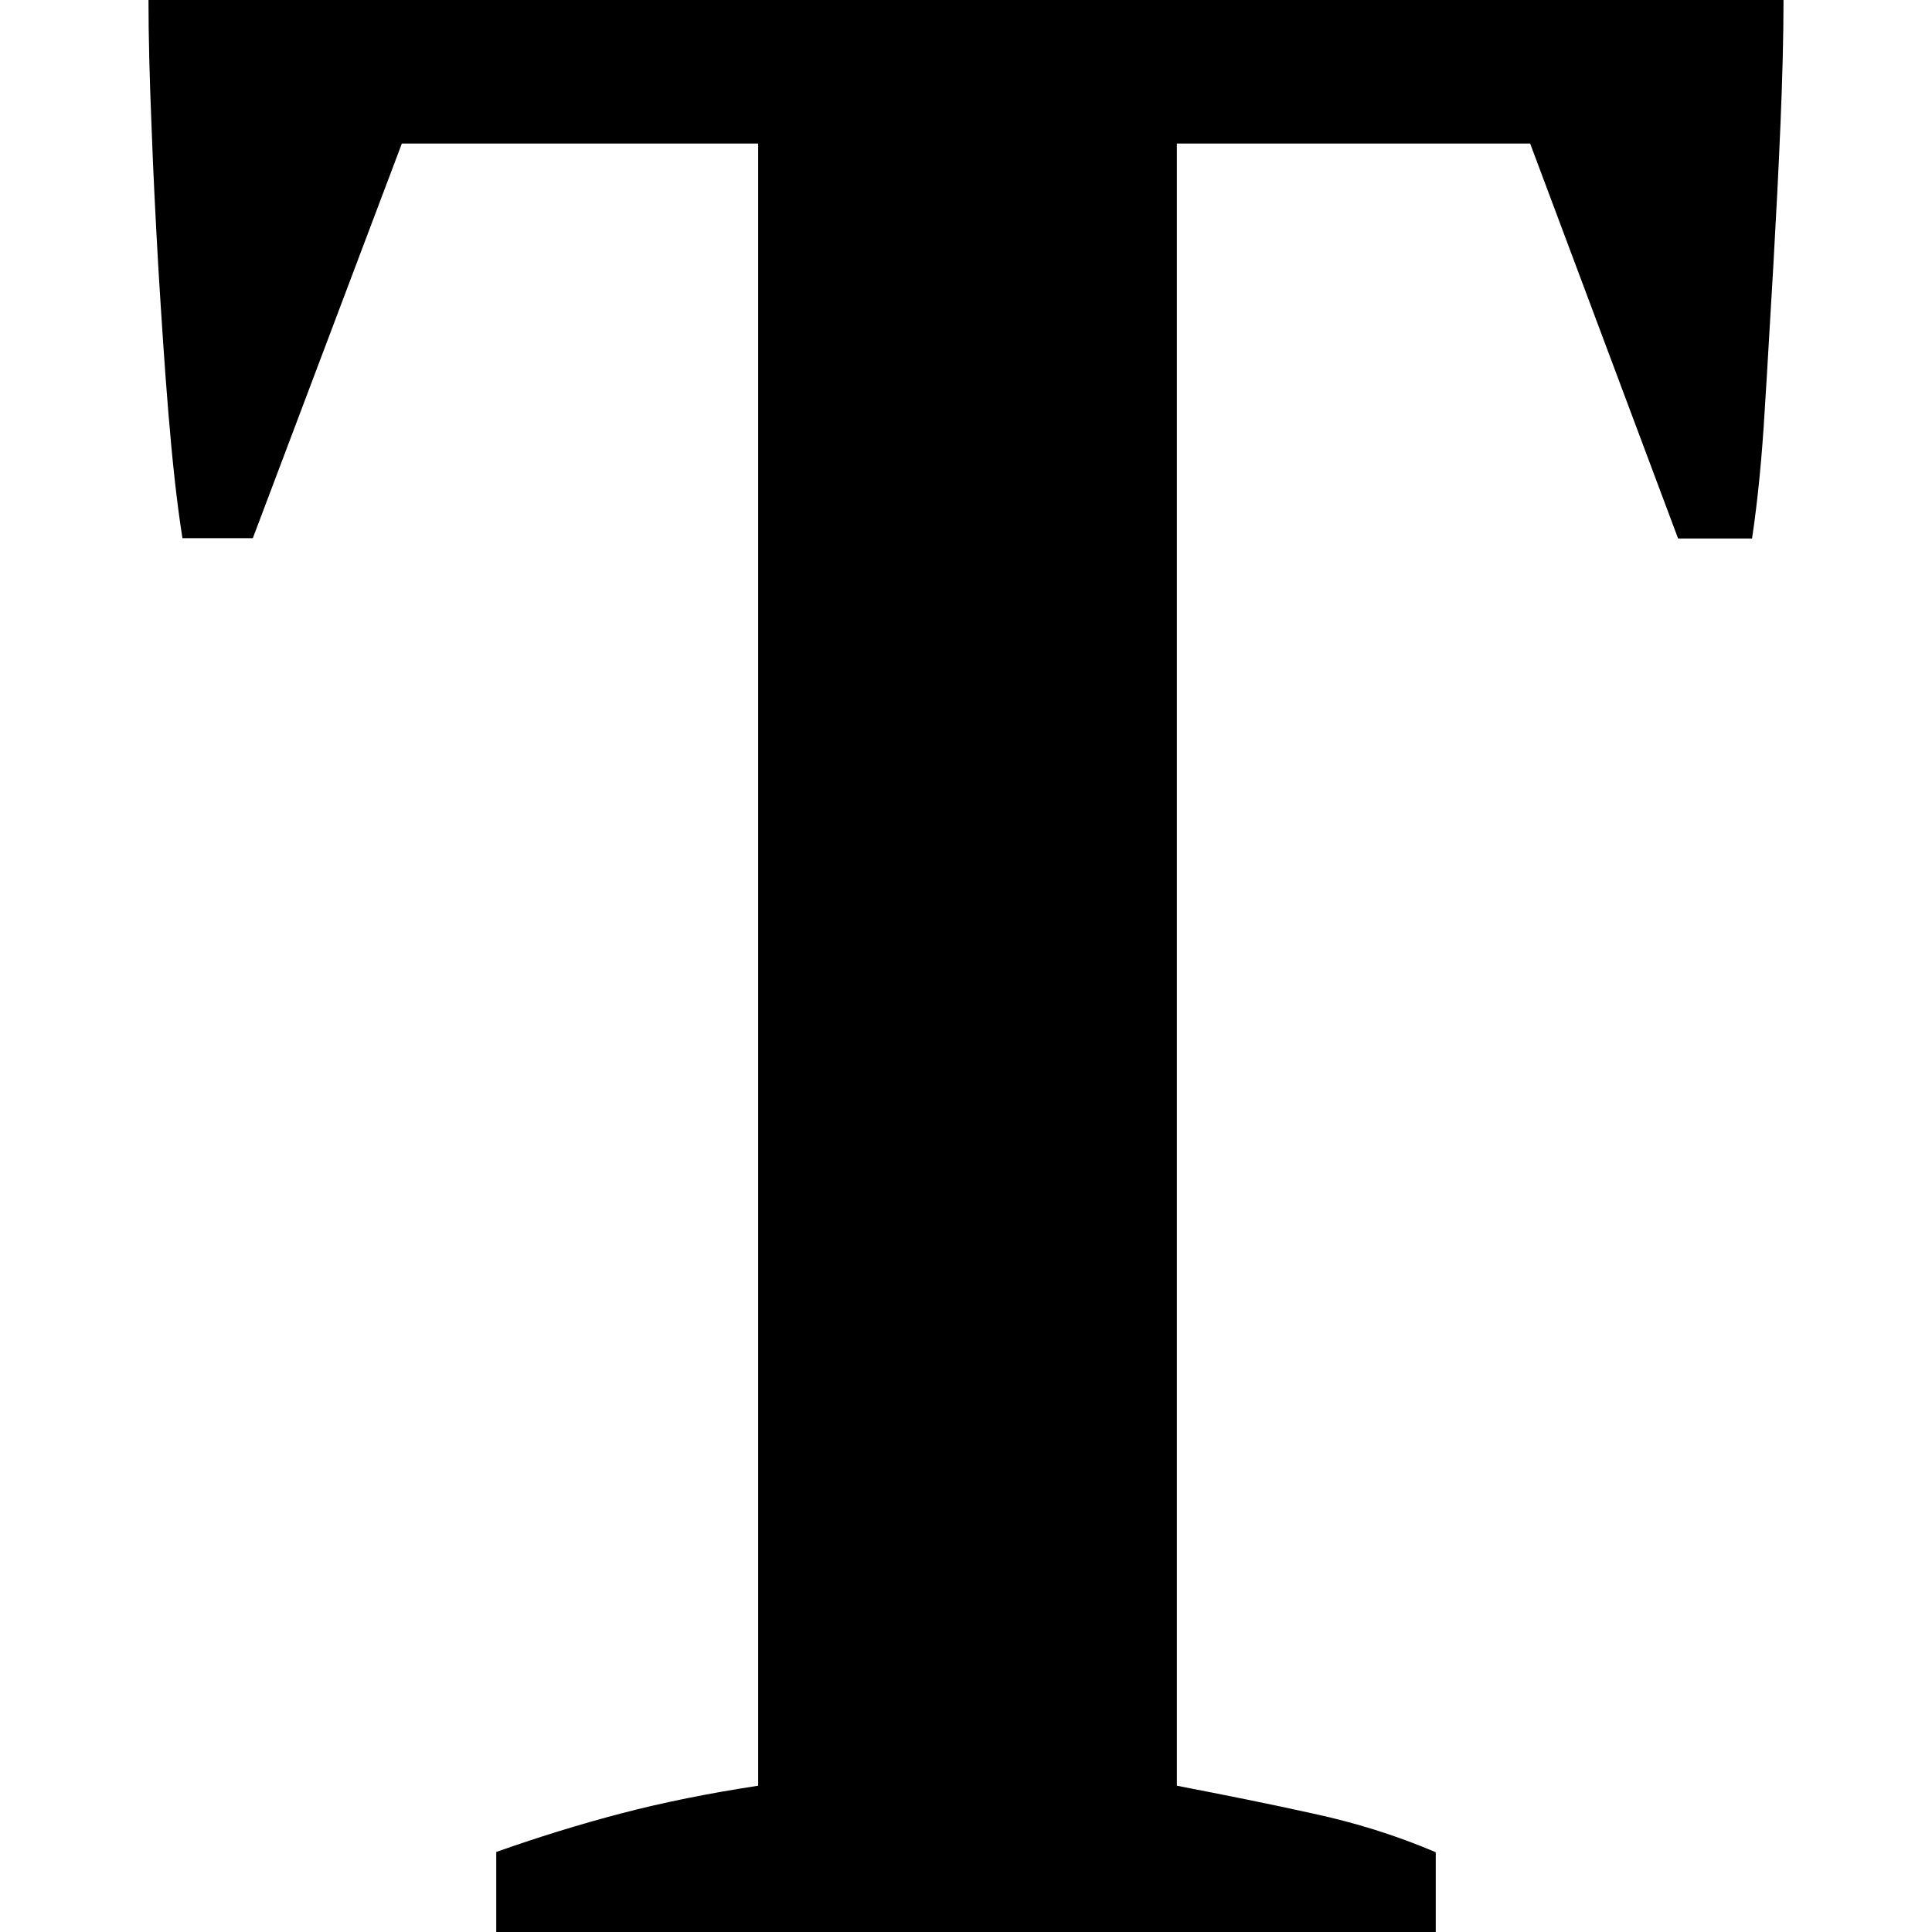
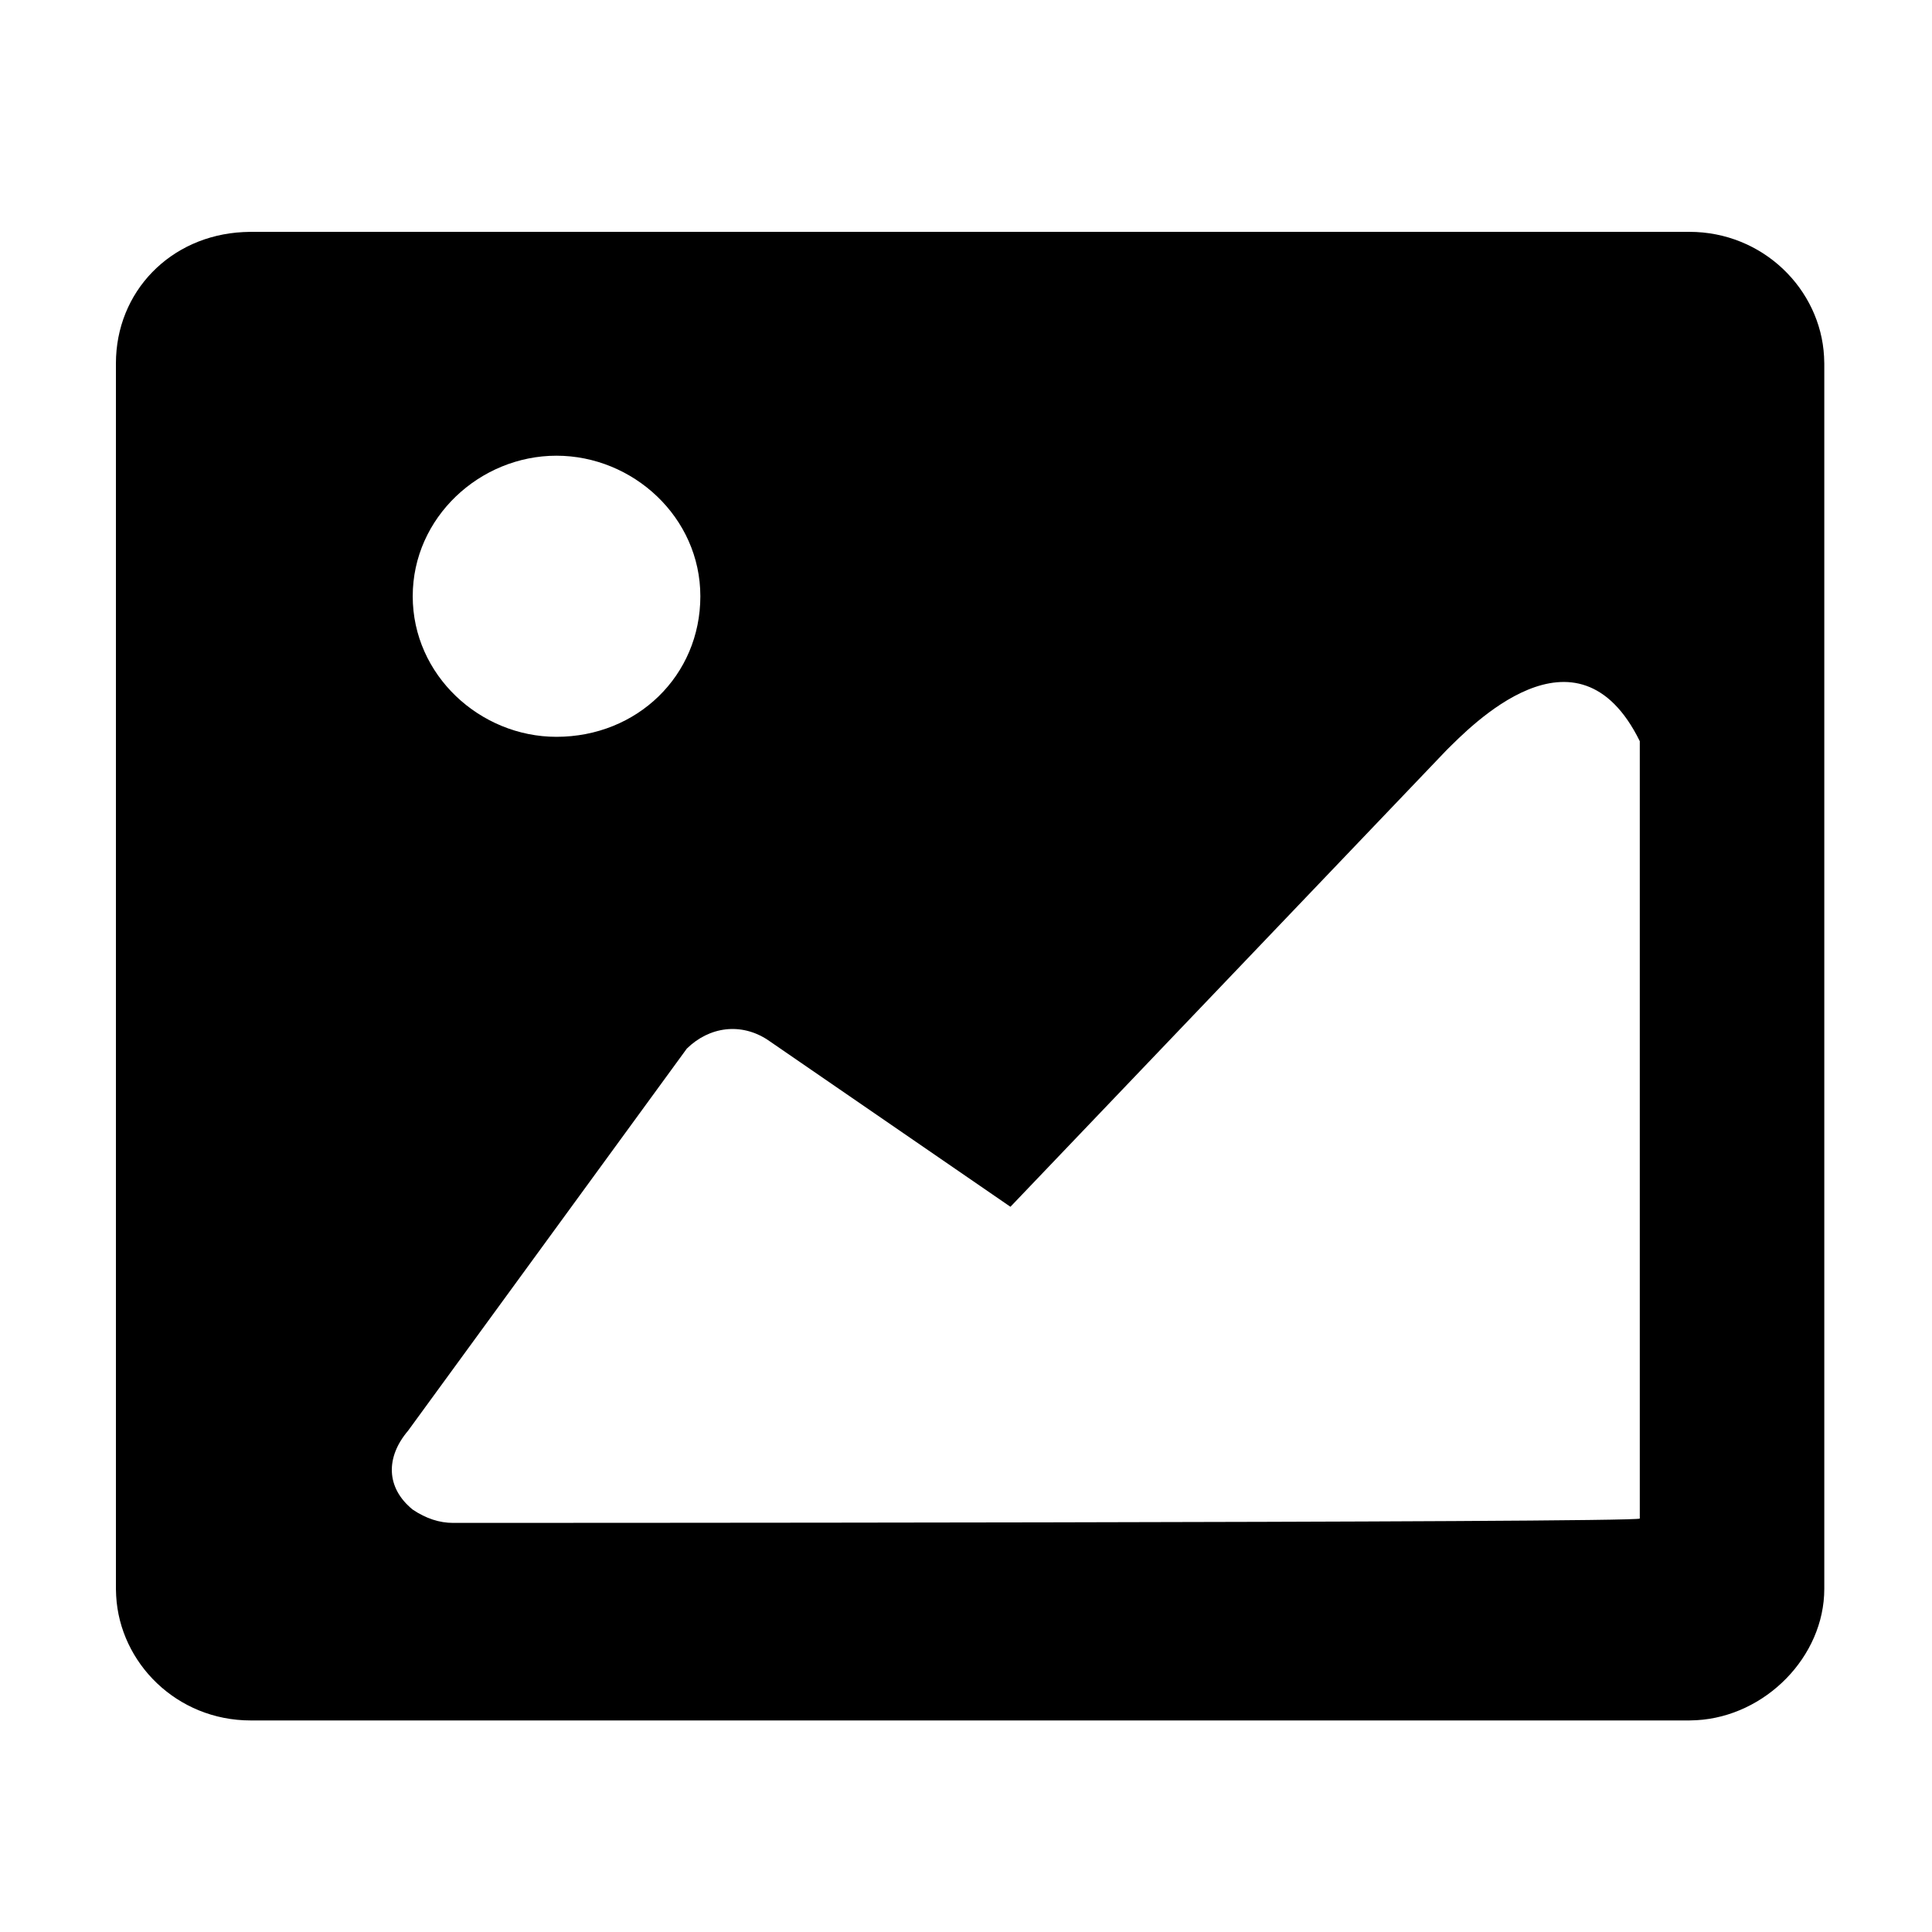
- <svg xmlns="http://www.w3.org/2000/svg" version="1.1" width="7px" height="7px">
-   <g transform="matrix(1 0 0 1 -1729 -5340 )">
-     <path d="M 5.202 6.711  L 5.202 7  L 1.798 7  L 1.798 6.71  C 1.948 6.657  2.099 6.61  2.252 6.57  C 2.405 6.53  2.57 6.497  2.747 6.47  L 2.747 0.52  L 1.456 0.52  L 0.916 1.95  L 0.661 1.95  C 0.64 1.817  0.624 1.665  0.61 1.495  C 0.596 1.326  0.585 1.152  0.574 0.975  C 0.564 0.799  0.555 0.625  0.549 0.456  C 0.542 0.286  0.538 0.134  0.538 0  L 6.462 0  C 6.462 0.134  6.458 0.284  6.451 0.45  C 6.444 0.617  6.435 0.789  6.425 0.965  C 6.414 1.142  6.405 1.315  6.394 1.485  C 6.384 1.655  6.369 1.811  6.348 1.951  L 6.08 1.951  L 5.544 0.52  L 4.264 0.52  L 4.264 6.47  C 4.44 6.504  4.605 6.537  4.758 6.571  C 4.911 6.604  5.059 6.65  5.202 6.711  Z " fill-rule="nonzero" fill="#000000" stroke="none" transform="matrix(1 0 0 1 1729 5340 )" />
+ <svg xmlns="http://www.w3.org/2000/svg" version="1.1" width="8px" height="8px">
+   <g transform="matrix(1 0 0 1 -1667 -5341 )">
+     <path d="M 6.995 0.96  L 1.038 0.96  L 6.995 0.96  C 7.301 0.96  7.538 1.198  7.553 1.476  L 7.554 1.505  L 7.554 6.579  C 7.554 6.86  7.31 7.107  7.025 7.123  L 6.995 7.124  L 1.038 7.124  C 0.732 7.124  0.496 6.886  0.481 6.608  L 0.48 6.579  L 0.48 1.505  C 0.48 1.207  0.706 0.976  1.007 0.961  L 1.038 0.96  L 6.995 0.96  Z M 6.79 6.288  L 6.79 3.069  C 6.53 2.542  6.083 3.015  5.99 3.106  L 4.184 4.997  L 3.179 4.306  C 3.068 4.233  2.937 4.251  2.844 4.342  L 1.69 5.924  C 1.597 6.033  1.597 6.16  1.709 6.251  C 1.764 6.288  1.82 6.306  1.876 6.306  C 1.876 6.306  6.79 6.306  6.79 6.288  Z M 2.9 2.469  C 2.9 2.142  2.621 1.887  2.304 1.887  C 1.988 1.887  1.709 2.142  1.709 2.469  C 1.709 2.796  1.988 3.051  2.304 3.051  C 2.639 3.051  2.9 2.797  2.9 2.469  Z " fill-rule="nonzero" fill="#000000" stroke="none" transform="matrix(1 0 0 1 1667 5341 )" />
  </g>
</svg>
